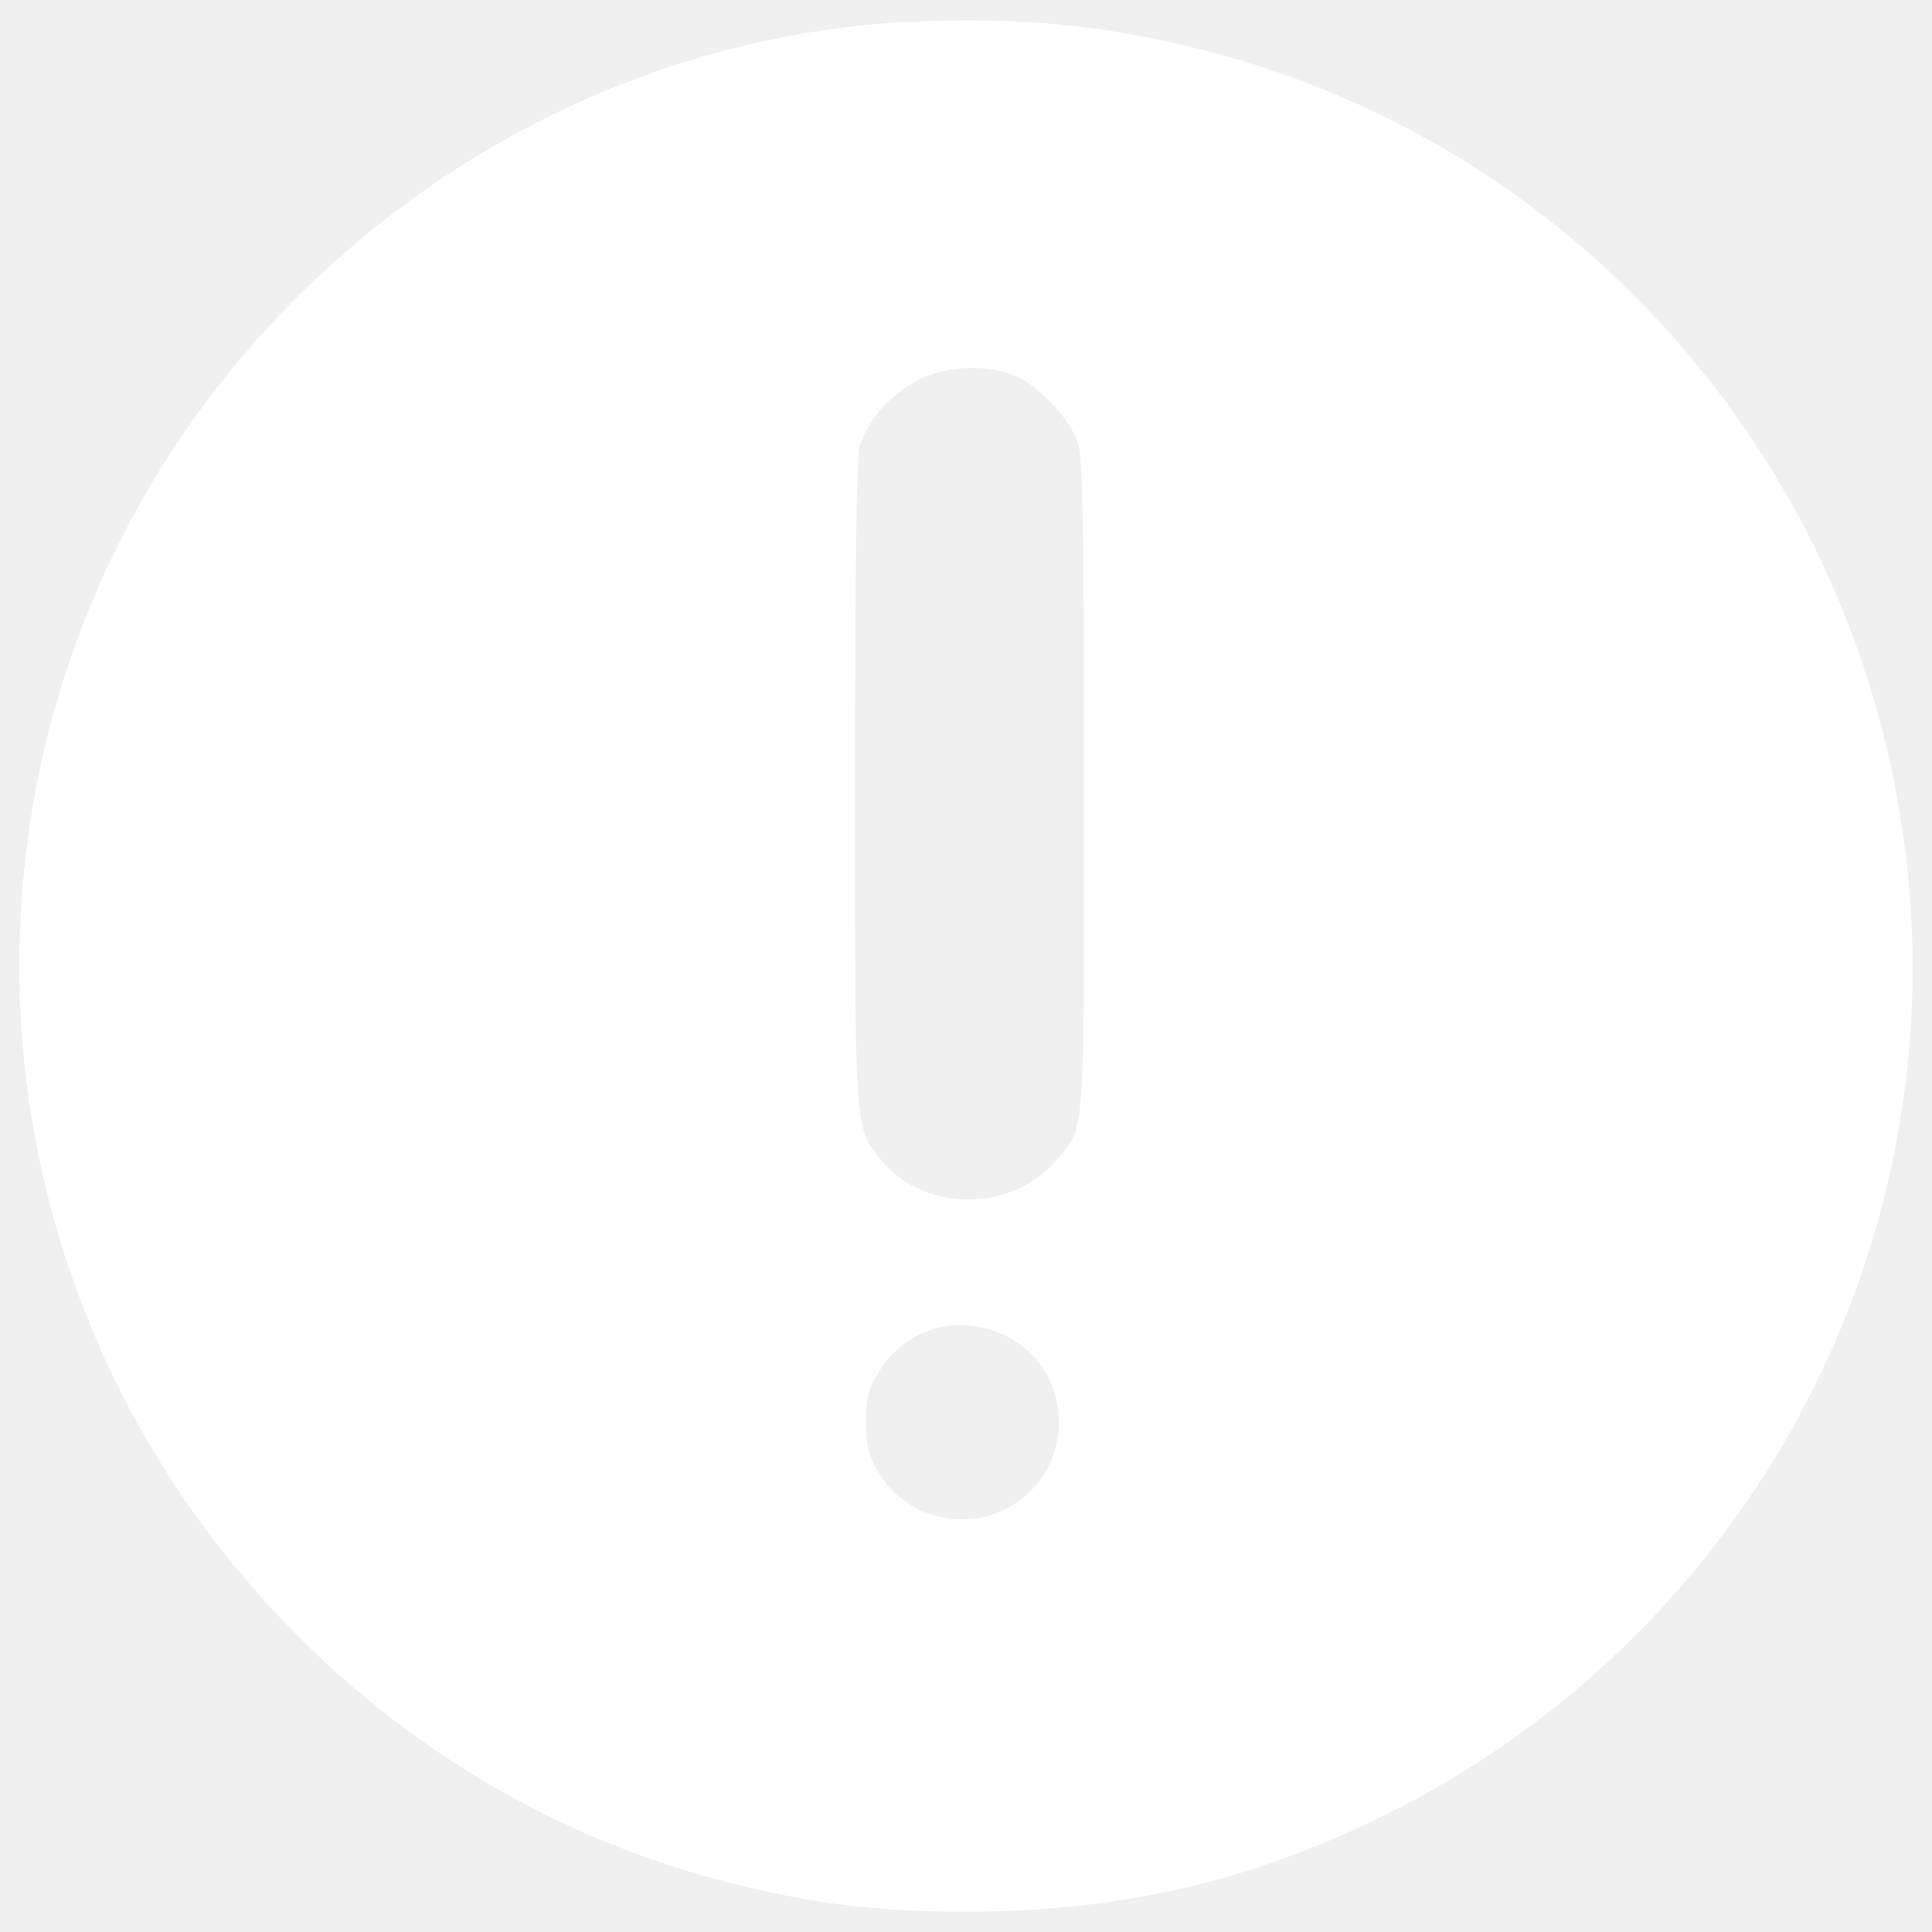
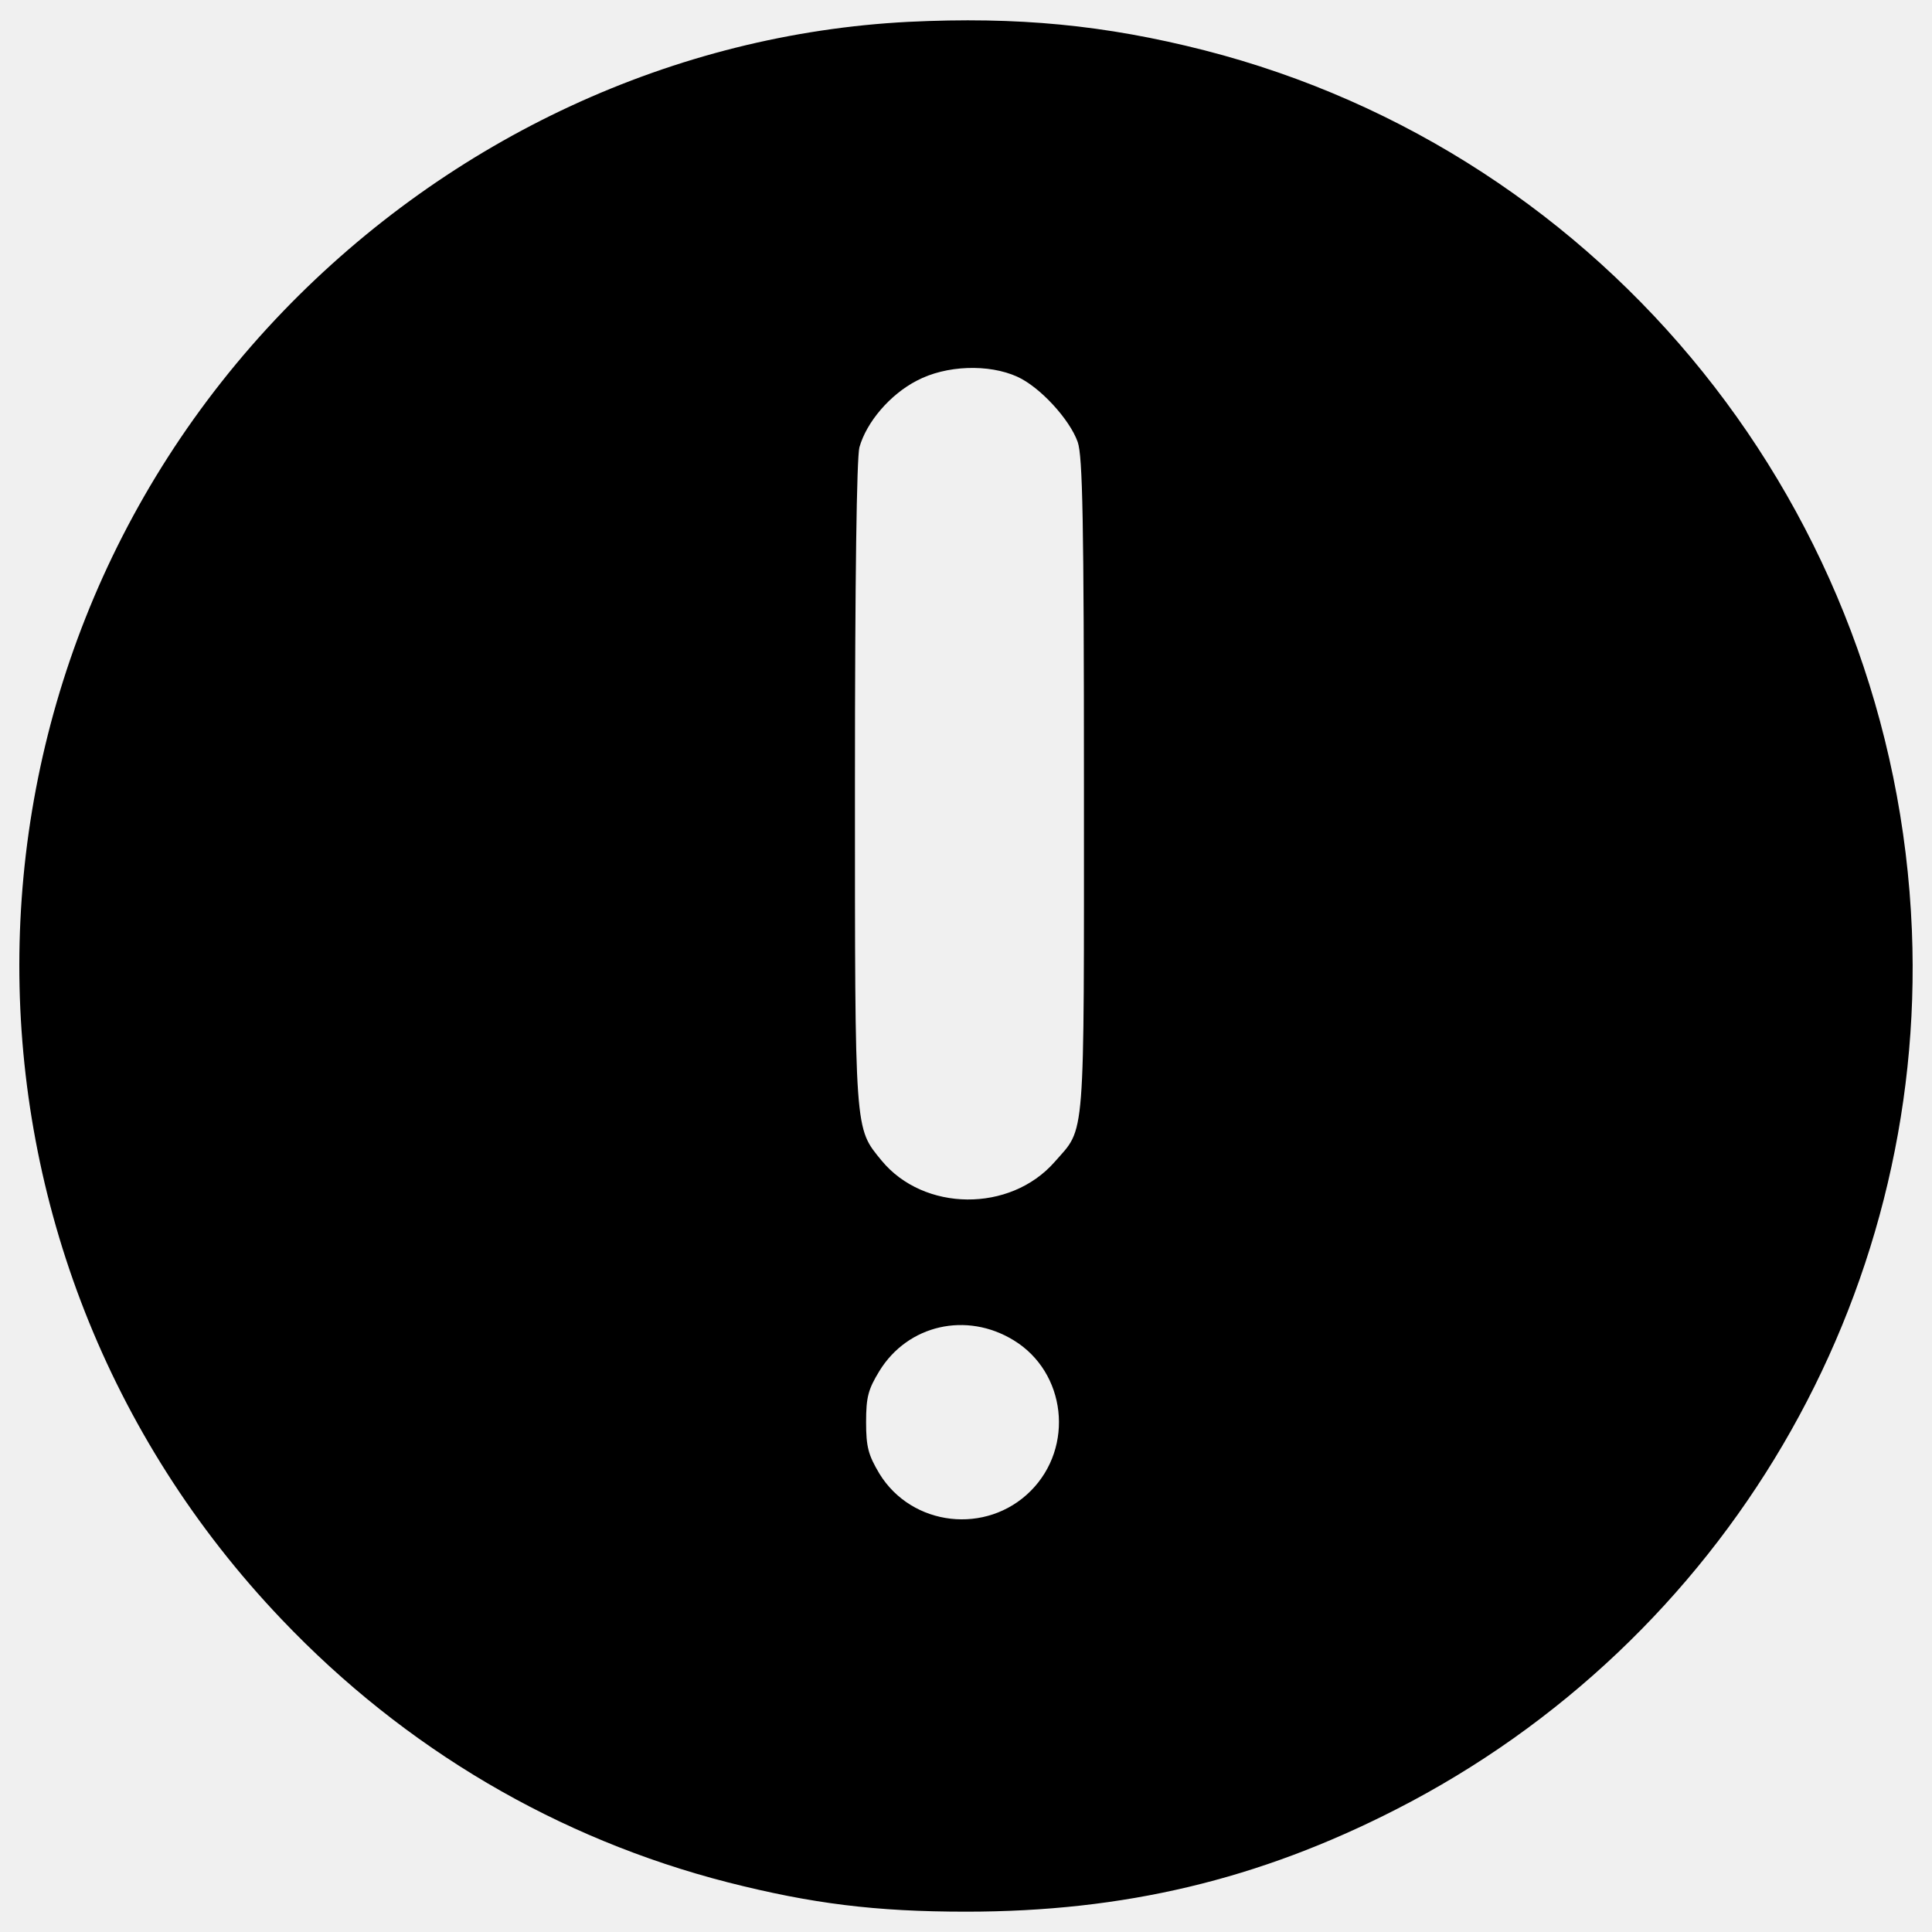
<svg xmlns="http://www.w3.org/2000/svg" class="icon" width="128px" height="128.00px" viewBox="0 0 1024 1024" version="1.1">
-   <path fill="#ffffff" d="M481.423 11.581c-123.73 6.359-242.514 61.276-331.366 153.426-186.184 193.495-186.419 498.708-0.707 693.381 65.28 68.577 146.36 116.193 236.39 139.284 44.544 11.315 78.244 15.555 126.321 15.555 83.671 0 155.075-16.968 227.901-54.211 174.408-89.088 281.17-271.032 273.388-465.705-8.95-222.013-161.444-411.976-374.968-466.647-52.787-13.435-98.98-17.91-156.959-15.084z m57.743 188.078c12.022 5.417 27.812 22.63 32.051 34.642 2.591 7.537 3.297 41.011 3.297 182.415 0 191.846 0.942 180.296-15.555 199.148-23.572 26.87-69.294 26.399-91.679-0.707-14.377-17.674-14.141-12.964-14.141-199.383 0-109.824 0.942-172.995 2.355-178.647 3.768-13.435 16.261-28.047 30.403-35.348 15.565-8.253 38.185-8.96 53.268-2.12z m-1.884 510.72c27.812 16.968 32.287 56.566 8.96 79.892-23.337 23.337-62.925 18.852-80.128-9.185-5.888-9.902-7.066-14.141-7.066-27.341 0-13.435 1.178-17.439 7.066-27.105 15.073-24.515 46.182-31.58 71.168-16.261z" />
+   <path d="M481.423 11.581c-123.73 6.359-242.514 61.276-331.366 153.426-186.184 193.495-186.419 498.708-0.707 693.381 65.28 68.577 146.36 116.193 236.39 139.284 44.544 11.315 78.244 15.555 126.321 15.555 83.671 0 155.075-16.968 227.901-54.211 174.408-89.088 281.17-271.032 273.388-465.705-8.95-222.013-161.444-411.976-374.968-466.647-52.787-13.435-98.98-17.91-156.959-15.084z m57.743 188.078c12.022 5.417 27.812 22.63 32.051 34.642 2.591 7.537 3.297 41.011 3.297 182.415 0 191.846 0.942 180.296-15.555 199.148-23.572 26.87-69.294 26.399-91.679-0.707-14.377-17.674-14.141-12.964-14.141-199.383 0-109.824 0.942-172.995 2.355-178.647 3.768-13.435 16.261-28.047 30.403-35.348 15.565-8.253 38.185-8.96 53.268-2.12z m-1.884 510.72c27.812 16.968 32.287 56.566 8.96 79.892-23.337 23.337-62.925 18.852-80.128-9.185-5.888-9.902-7.066-14.141-7.066-27.341 0-13.435 1.178-17.439 7.066-27.105 15.073-24.515 46.182-31.58 71.168-16.261z" />
</svg>
